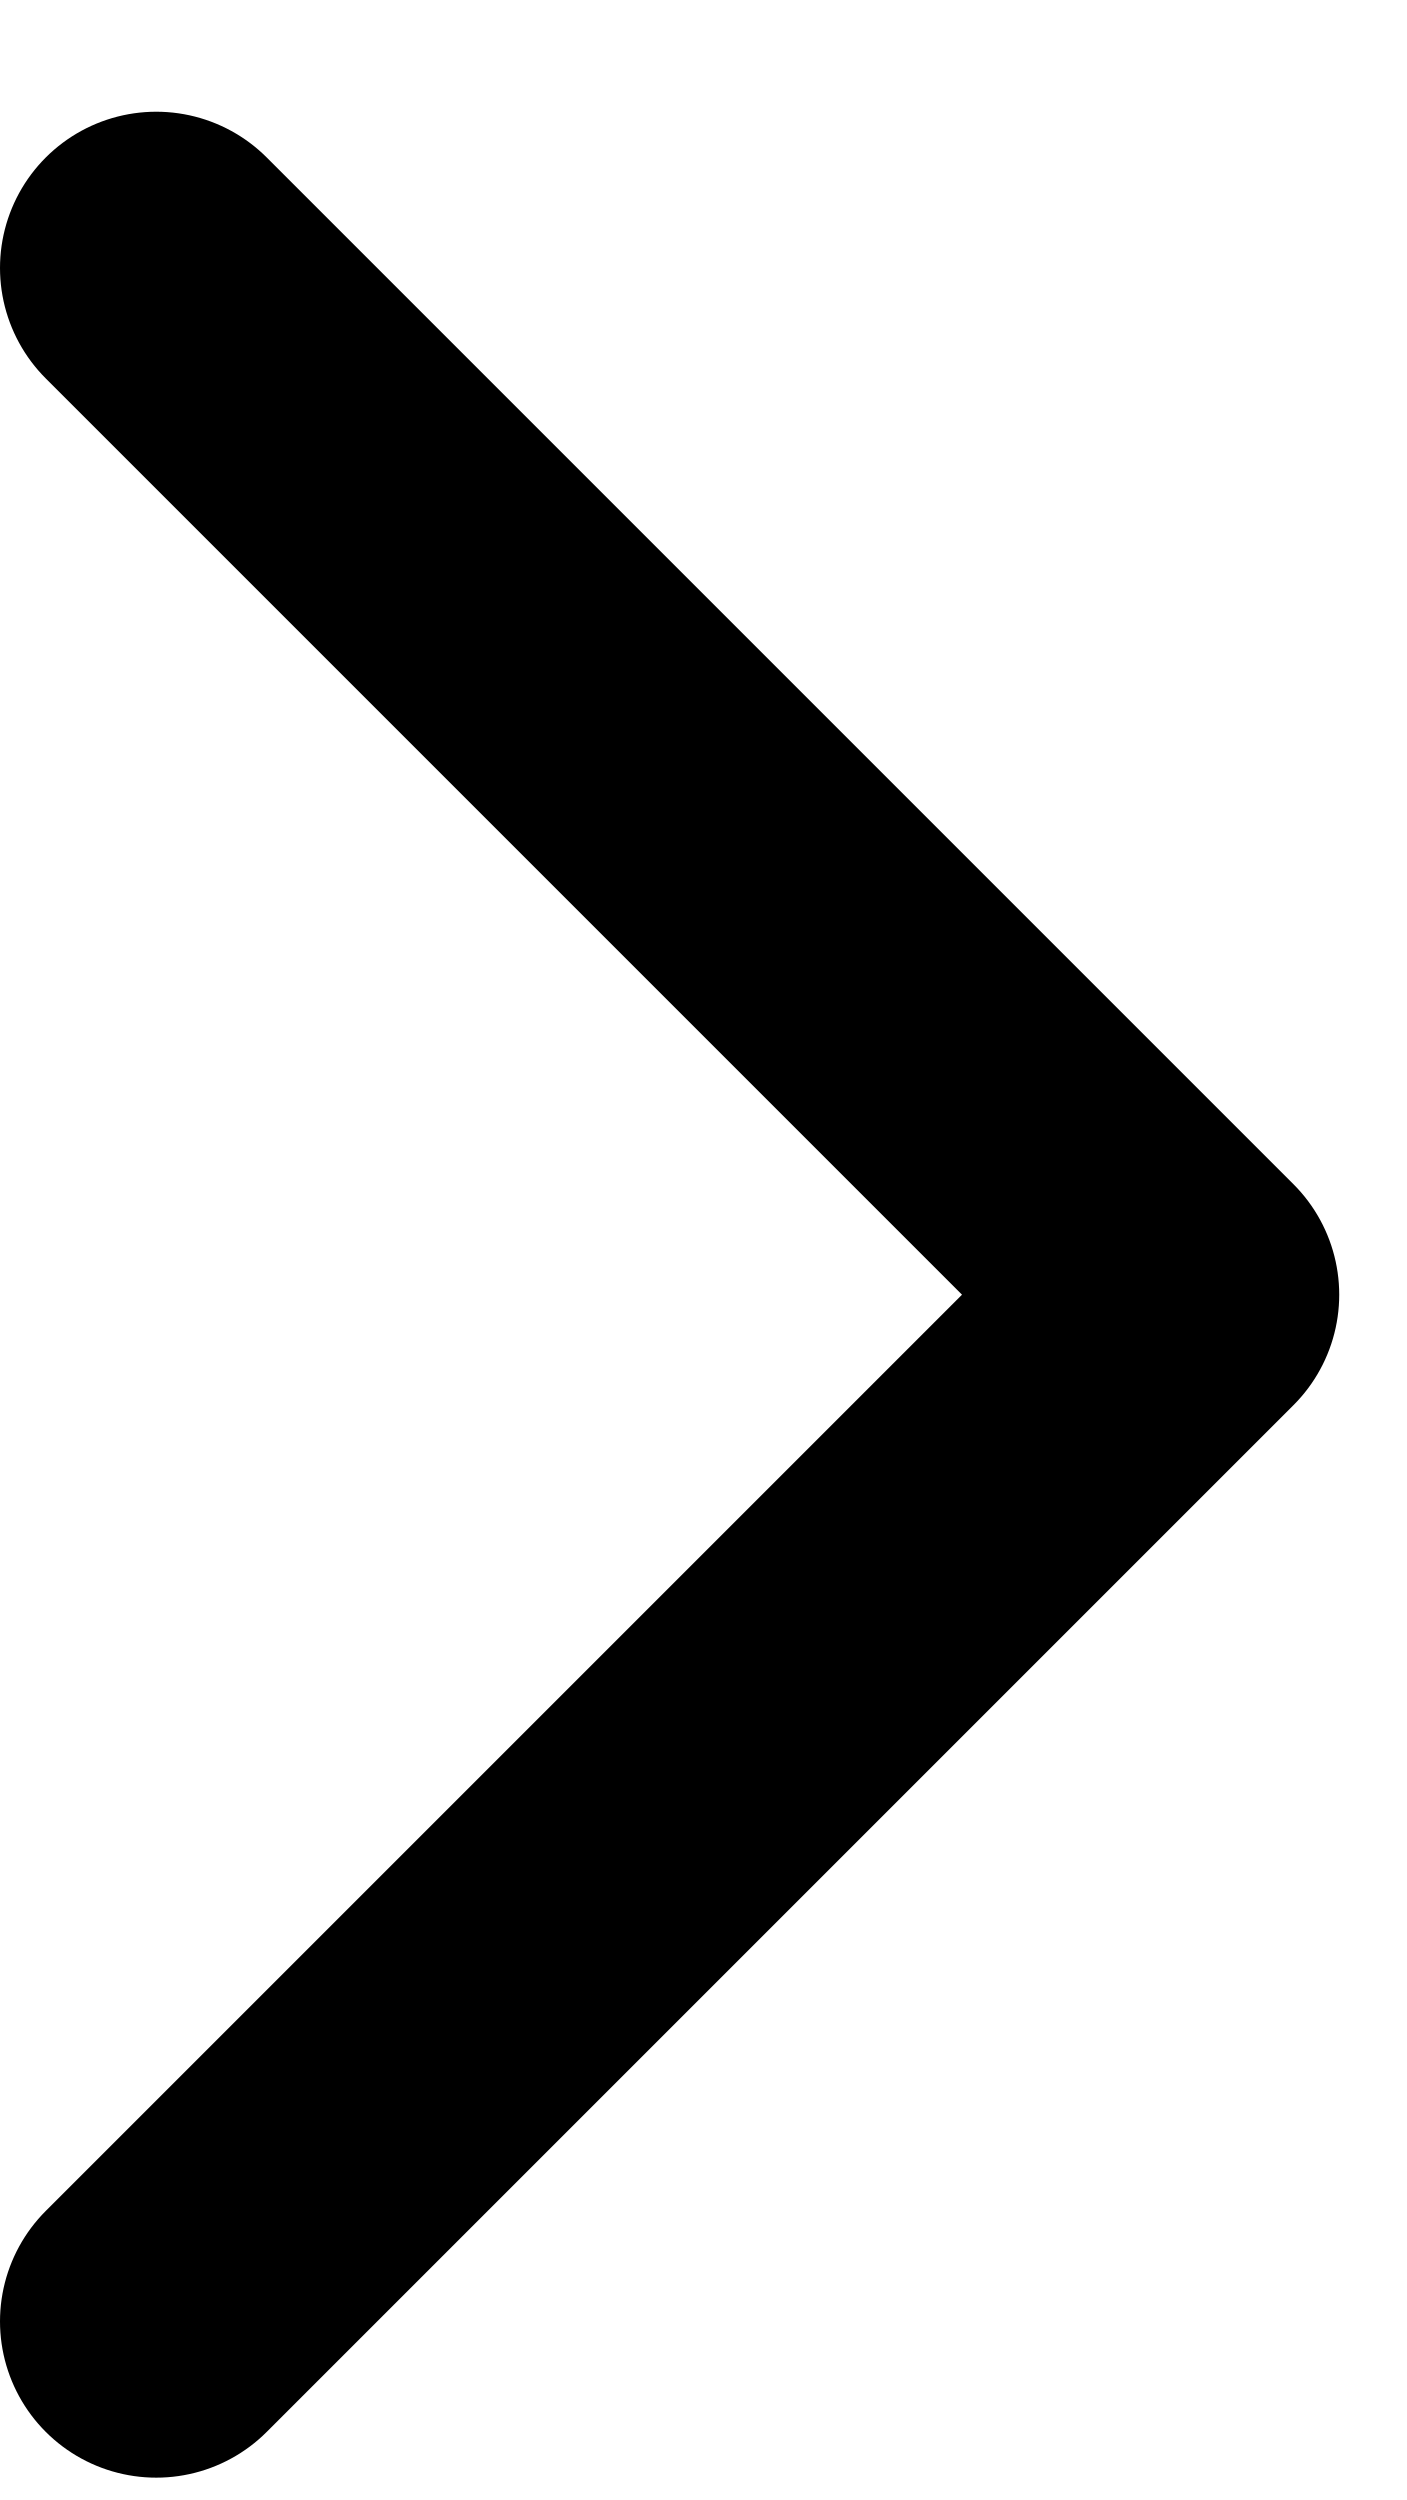
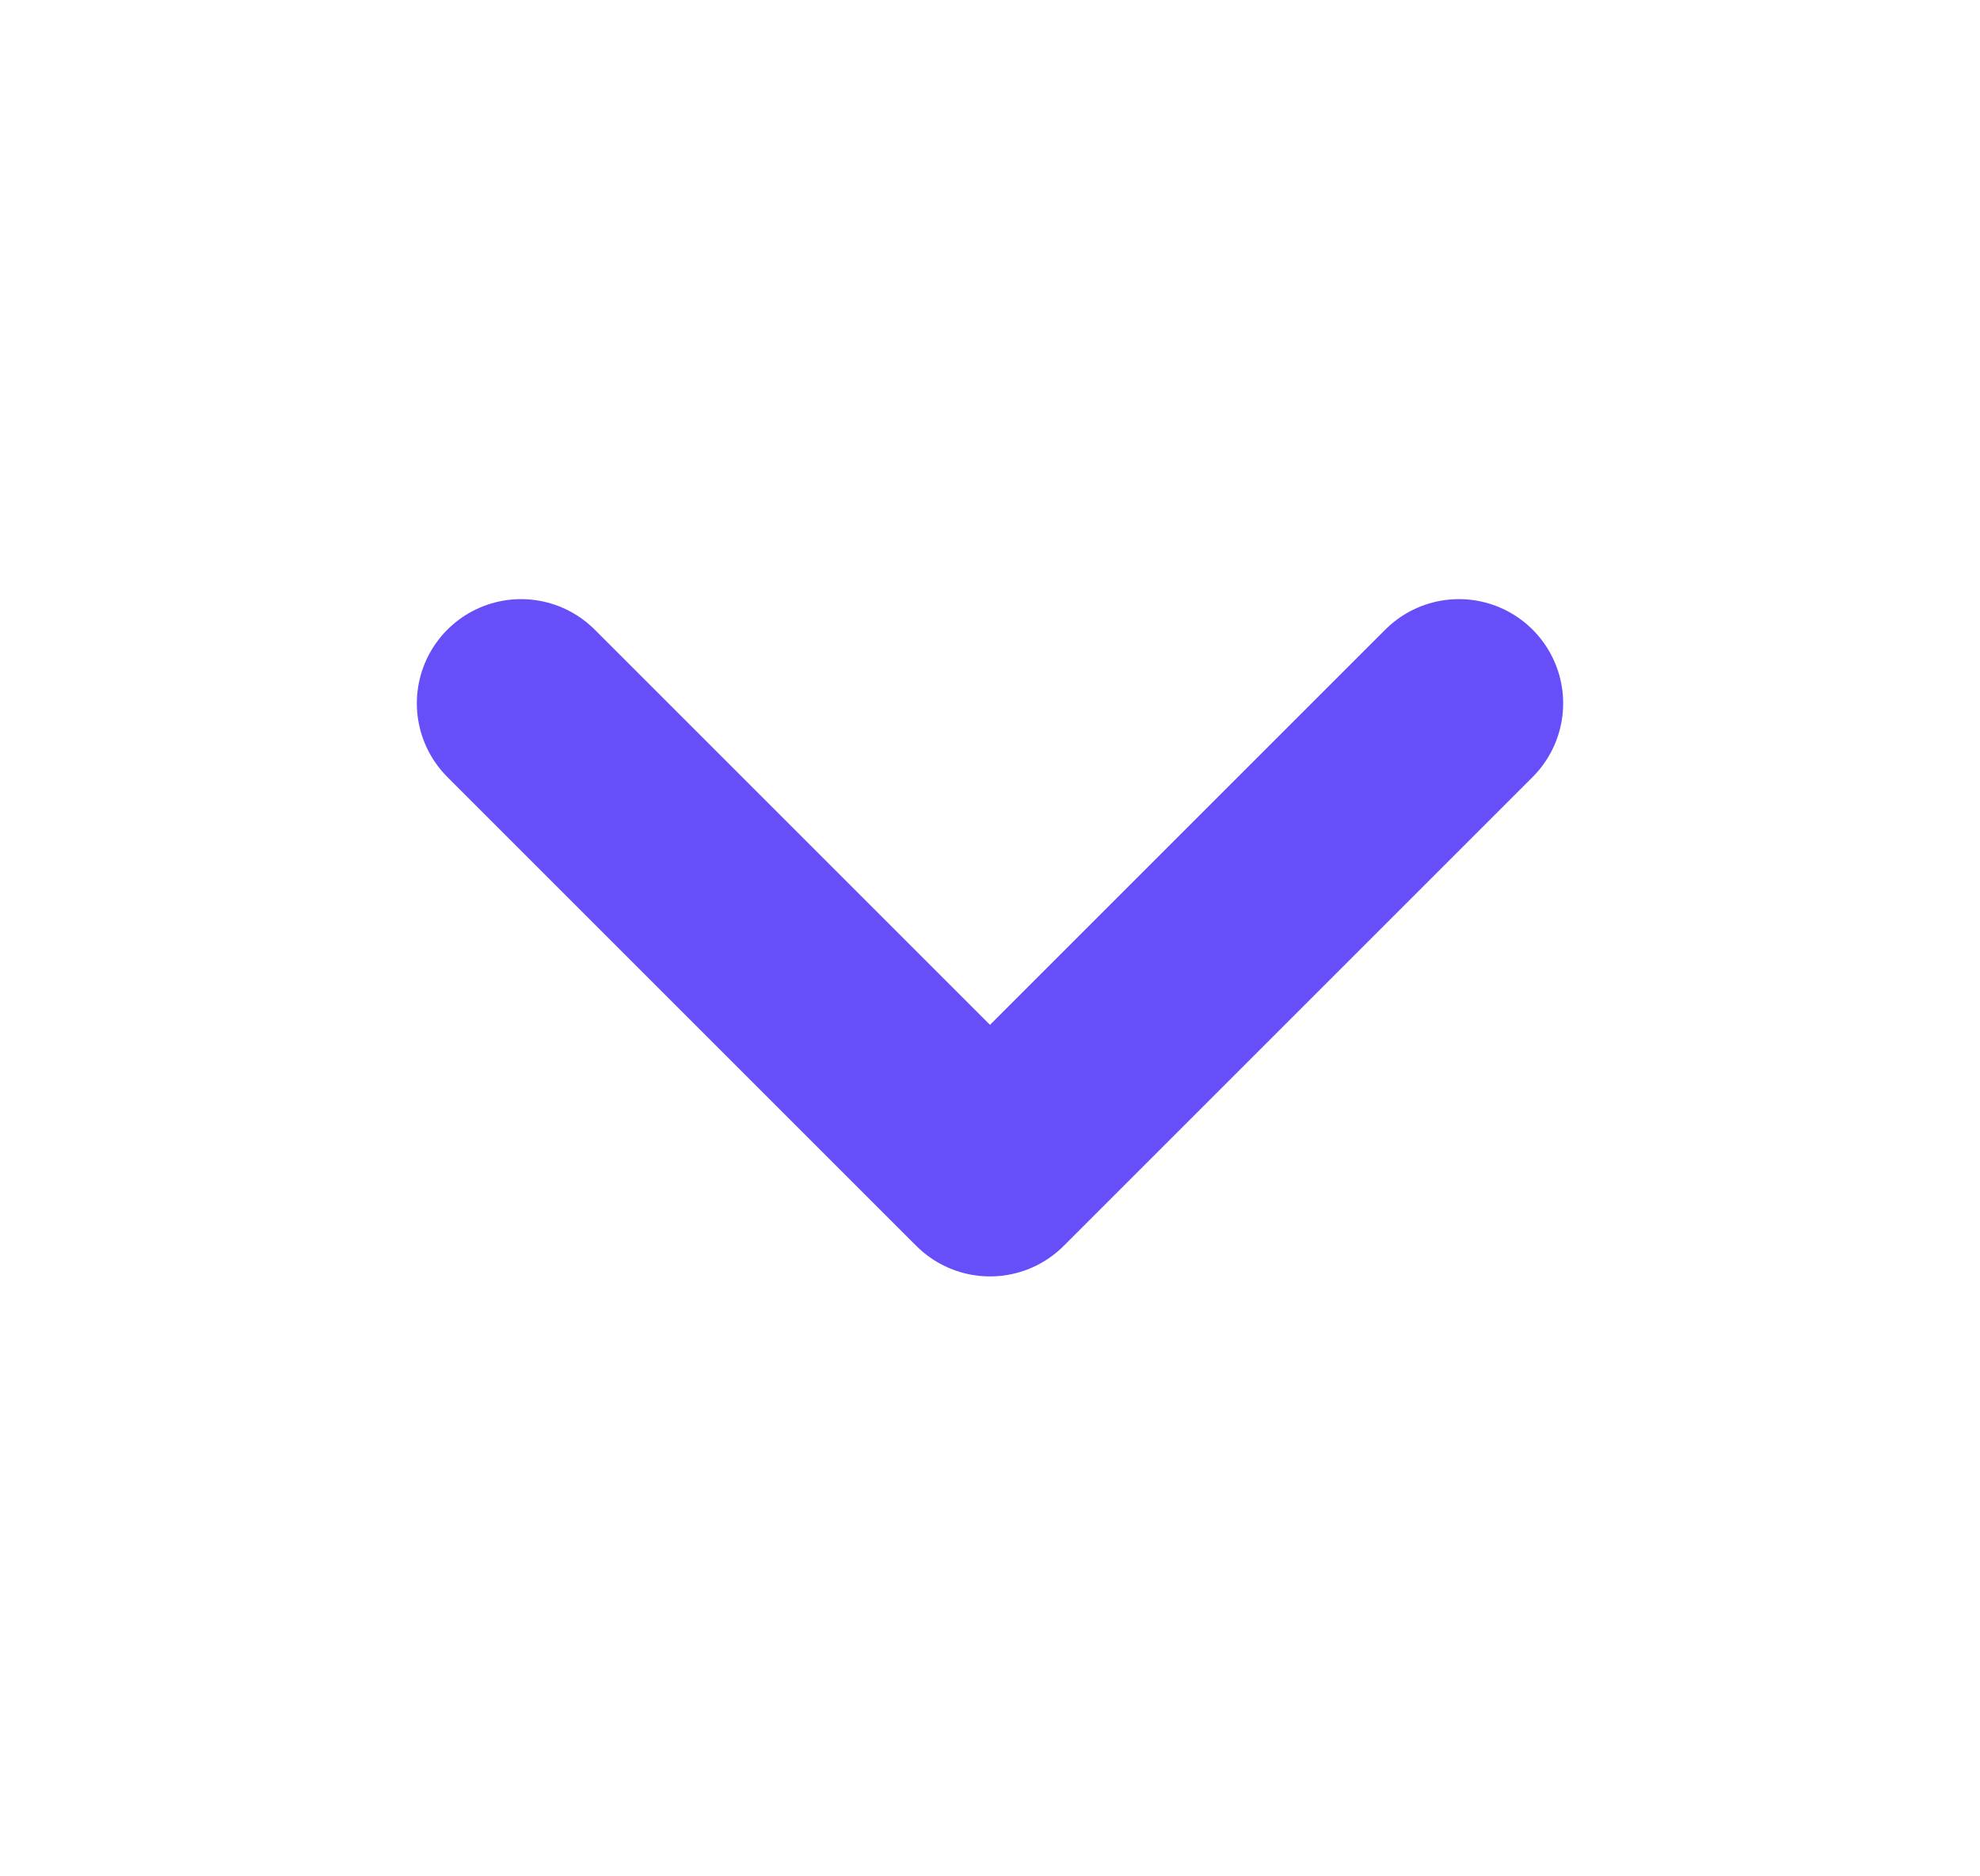
- <svg xmlns="http://www.w3.org/2000/svg" width="9" height="16" viewBox="0 0 9 16" fill="none">
-   <path d="M1 14.857L7.571 8.286L1 1.715" stroke="currentColor" stroke-width="2" stroke-linecap="round" stroke-linejoin="round" />
+ <svg xmlns="http://www.w3.org/2000/svg" width="19" height="18" viewBox="0 0 19 18" fill="none">
+   <path d="M5 6.75L9.5 11.25L14 6.75" stroke="#664EF9" stroke-width="2" stroke-linecap="round" stroke-linejoin="round" />
</svg>
